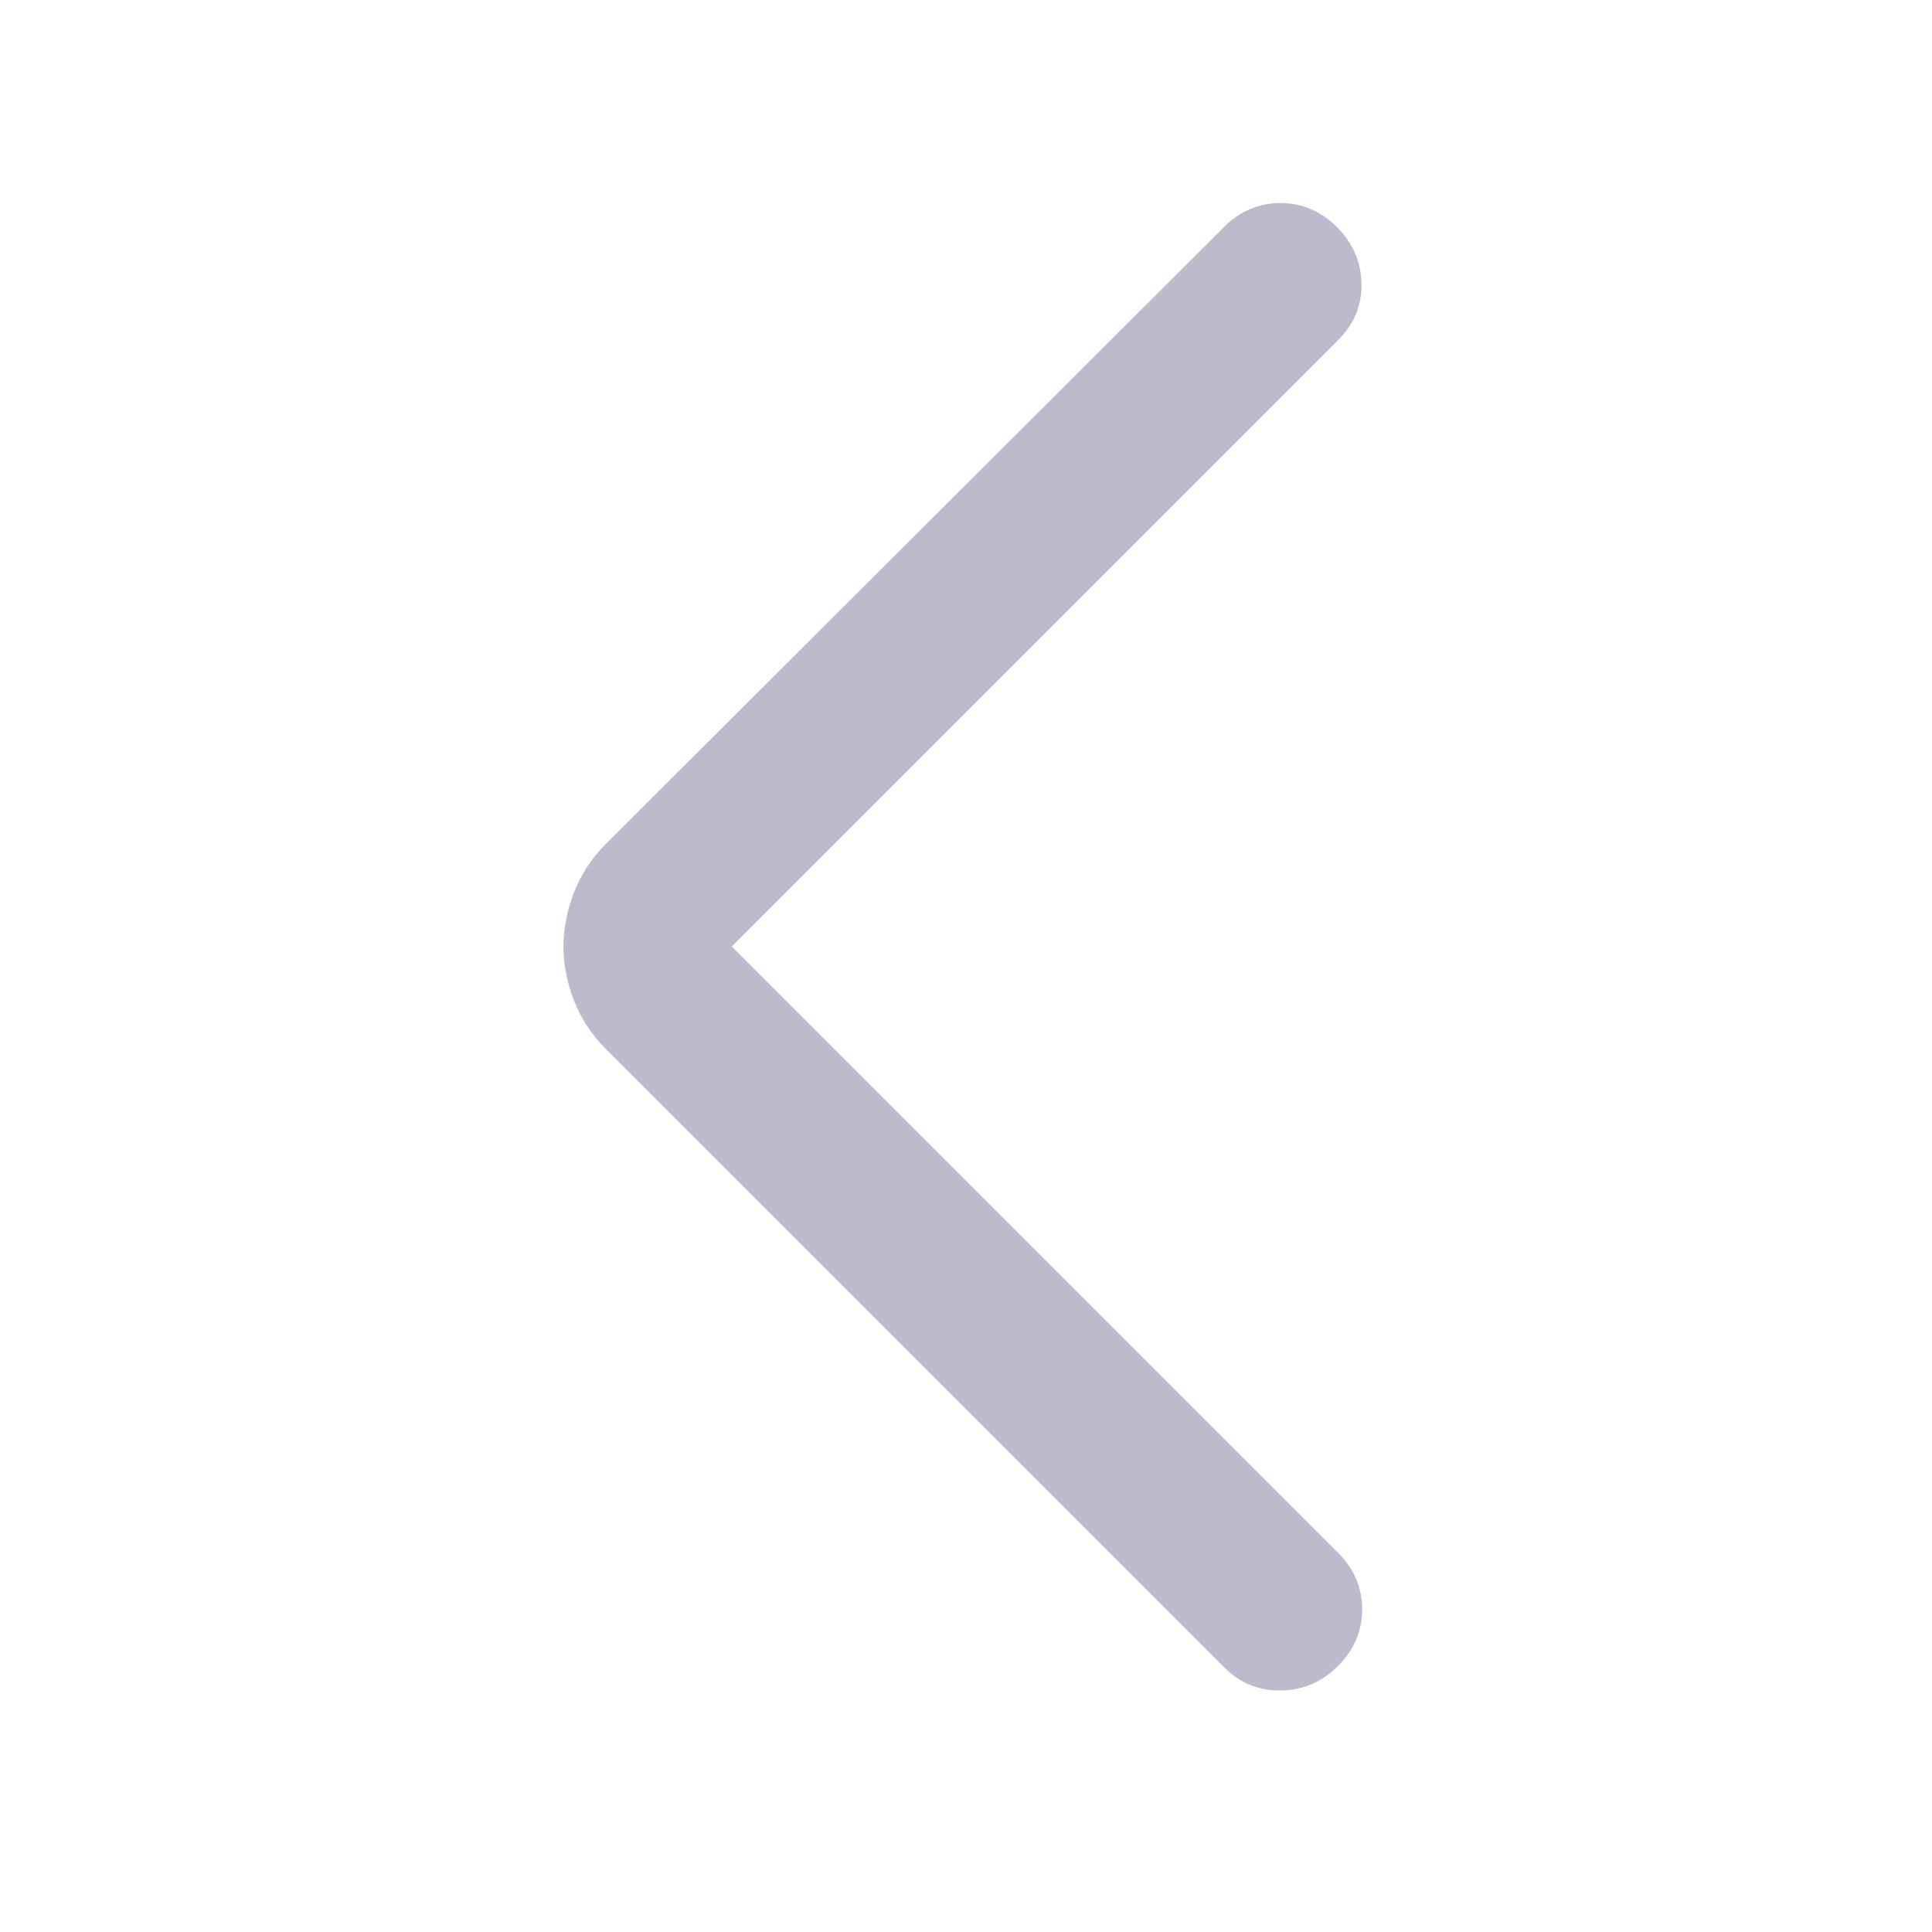
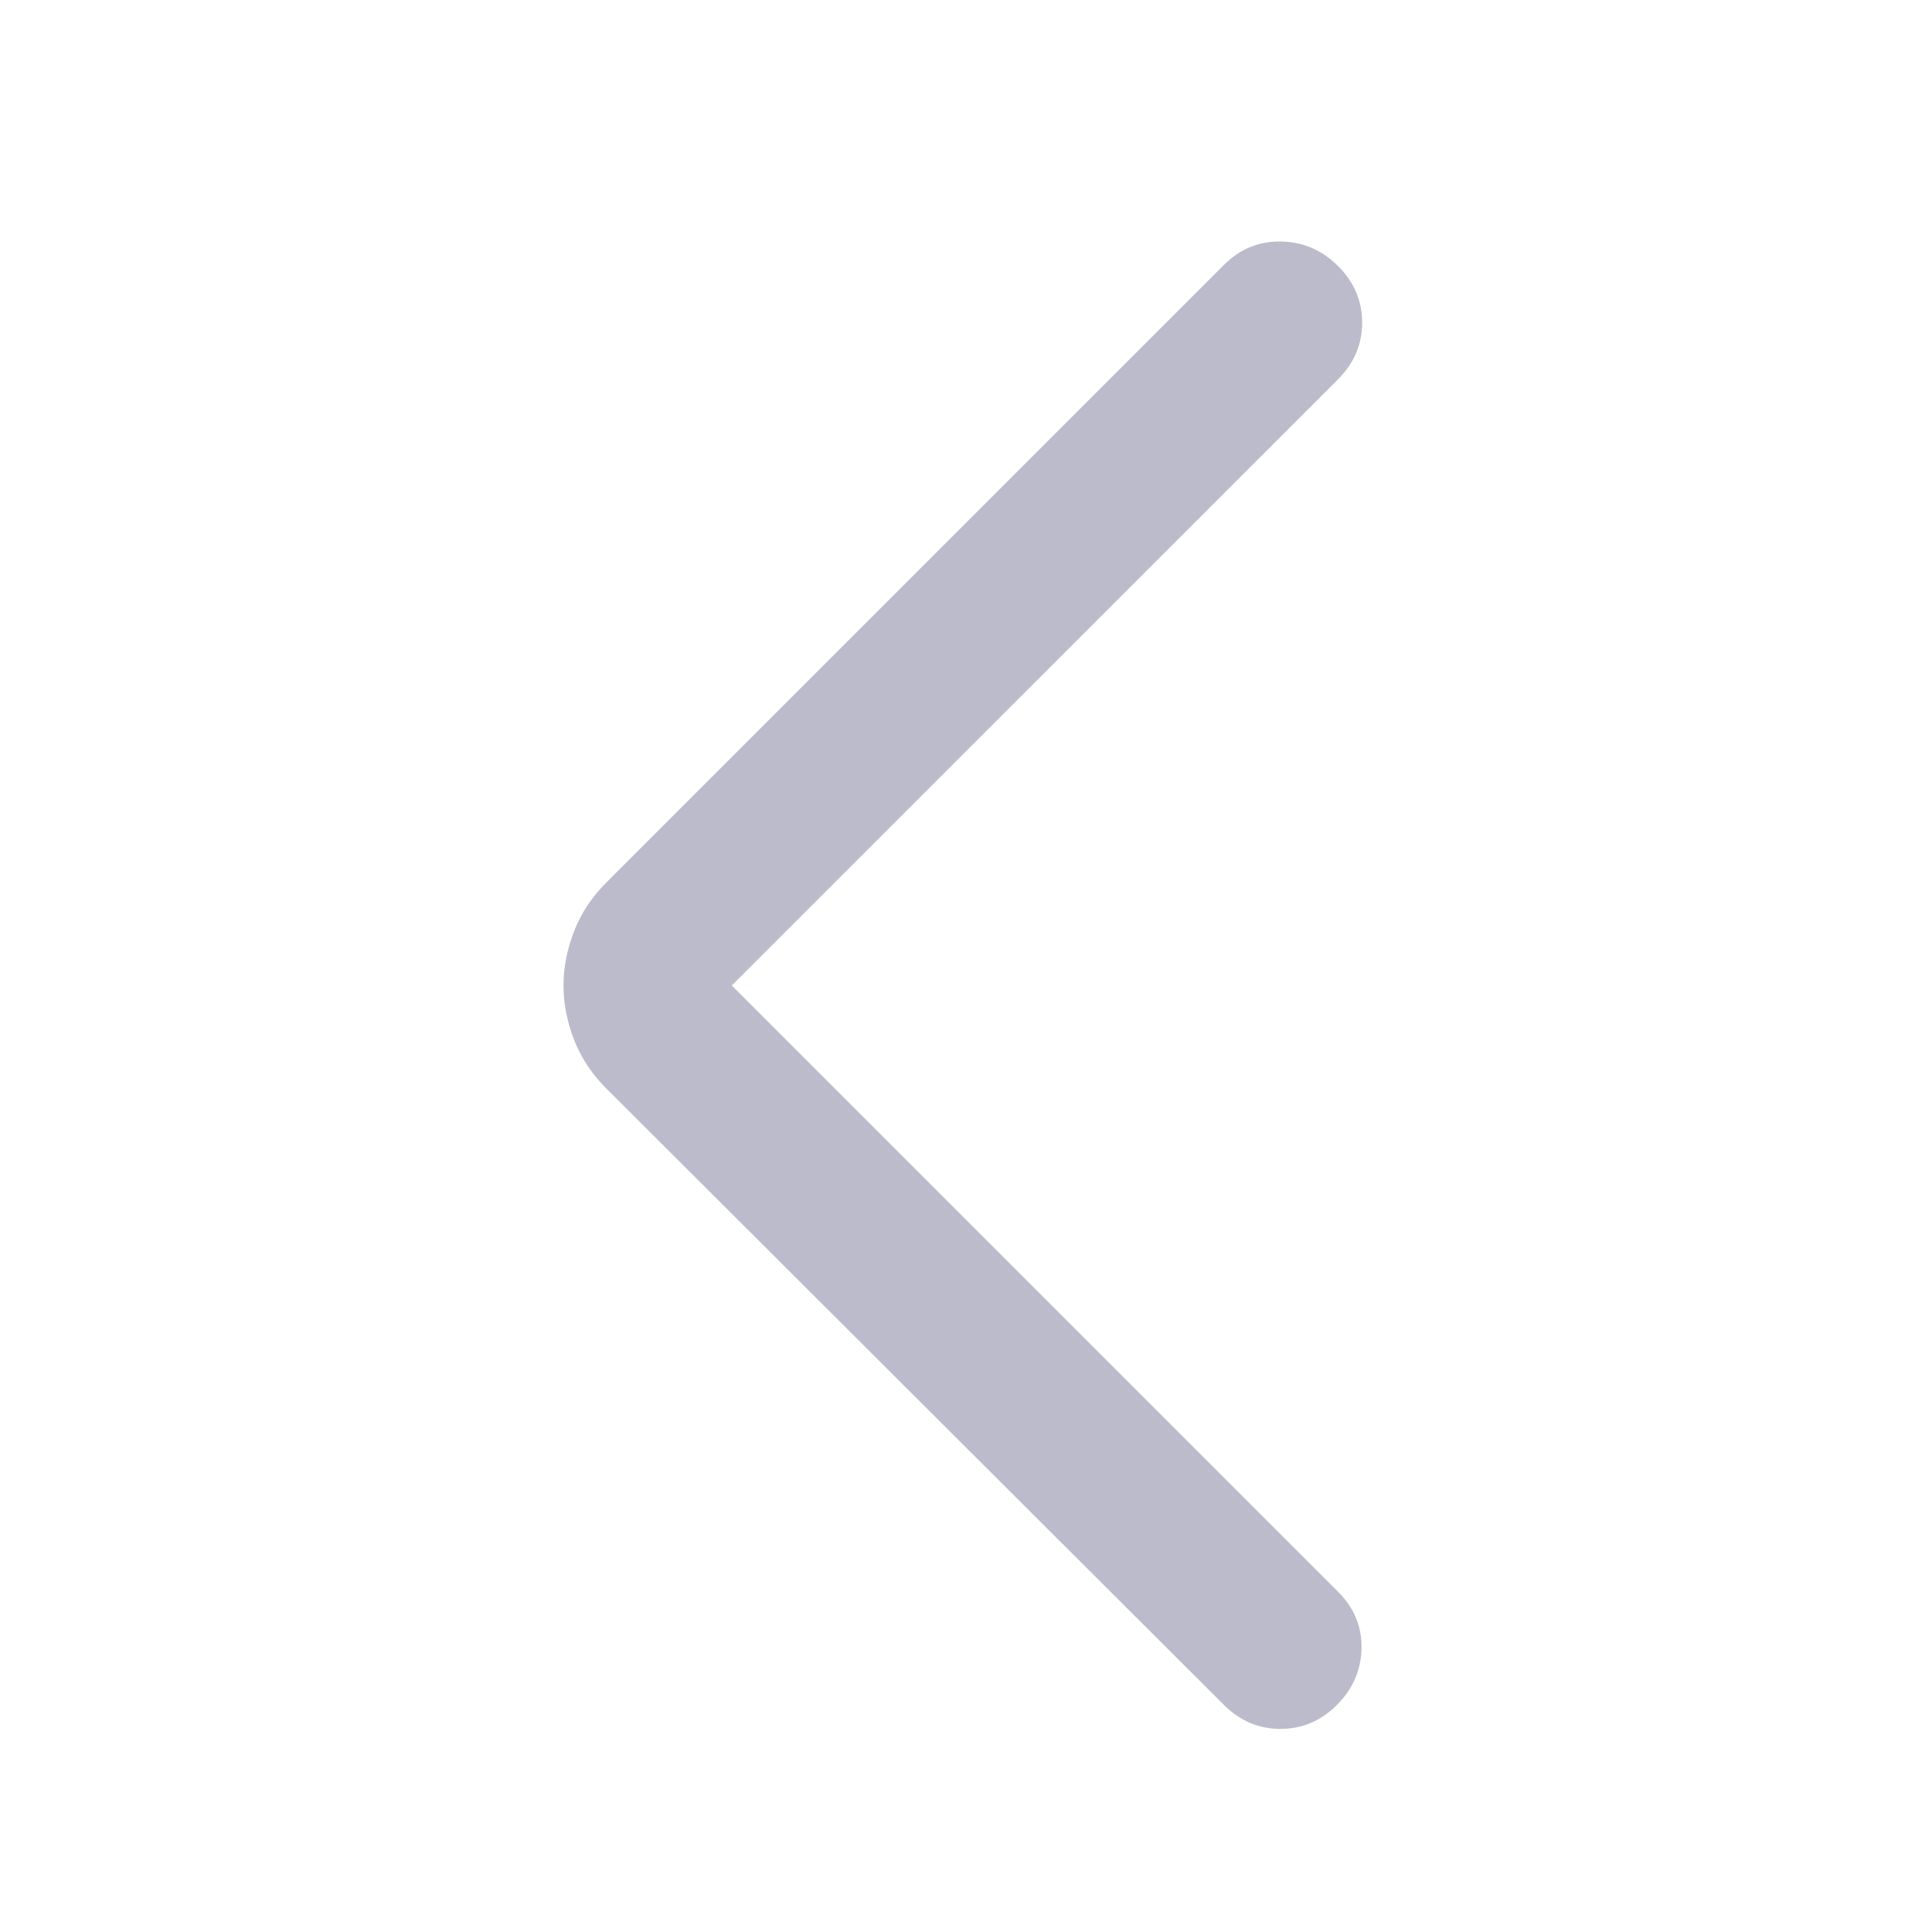
- <svg xmlns="http://www.w3.org/2000/svg" width="20" height="20" viewBox="0 0 20 20" fill="none">
-   <g transform="translate(20,0) scale(-1,1)">
-     <path d="M12.425 9.798L6.148 3.521C5.982 3.355 5.901 3.16 5.906 2.936C5.91 2.711 5.995 2.516 6.16 2.351C6.326 2.185 6.521 2.102 6.745 2.102C6.97 2.102 7.165 2.185 7.33 2.351L13.723 8.731C13.873 8.881 13.985 9.05 14.058 9.237C14.13 9.424 14.167 9.611 14.167 9.798C14.167 9.985 14.13 10.172 14.058 10.359C13.985 10.546 13.873 10.715 13.723 10.865L7.33 17.258C7.165 17.423 6.968 17.504 6.739 17.5C6.51 17.496 6.313 17.411 6.148 17.245C5.982 17.079 5.899 16.884 5.899 16.66C5.899 16.436 5.982 16.241 6.148 16.075L12.425 9.798Z" fill="#BBBBCC" />
-   </g>
+ <svg xmlns="http://www.w3.org/2000/svg" width="24" height="24" viewBox="0 0 24 24" fill="none">
+   <path d="M9.09 12.242L16.623 19.775C16.822 19.974 16.919 20.208 16.913 20.477C16.908 20.746 16.806 20.98 16.608 21.179C16.409 21.378 16.175 21.477 15.906 21.477C15.636 21.477 15.403 21.378 15.204 21.179L7.533 13.523C7.352 13.342 7.218 13.14 7.131 12.916C7.044 12.691 7 12.467 7 12.242C7 12.018 7.044 11.794 7.131 11.569C7.218 11.345 7.352 11.143 7.533 10.962L15.204 3.291C15.403 3.092 15.639 2.995 15.914 3C16.188 3.005 16.424 3.107 16.623 3.306C16.822 3.505 16.921 3.739 16.921 4.008C16.921 4.277 16.822 4.511 16.623 4.71L9.09 12.242Z" fill="#BBBBCC" />
</svg>
